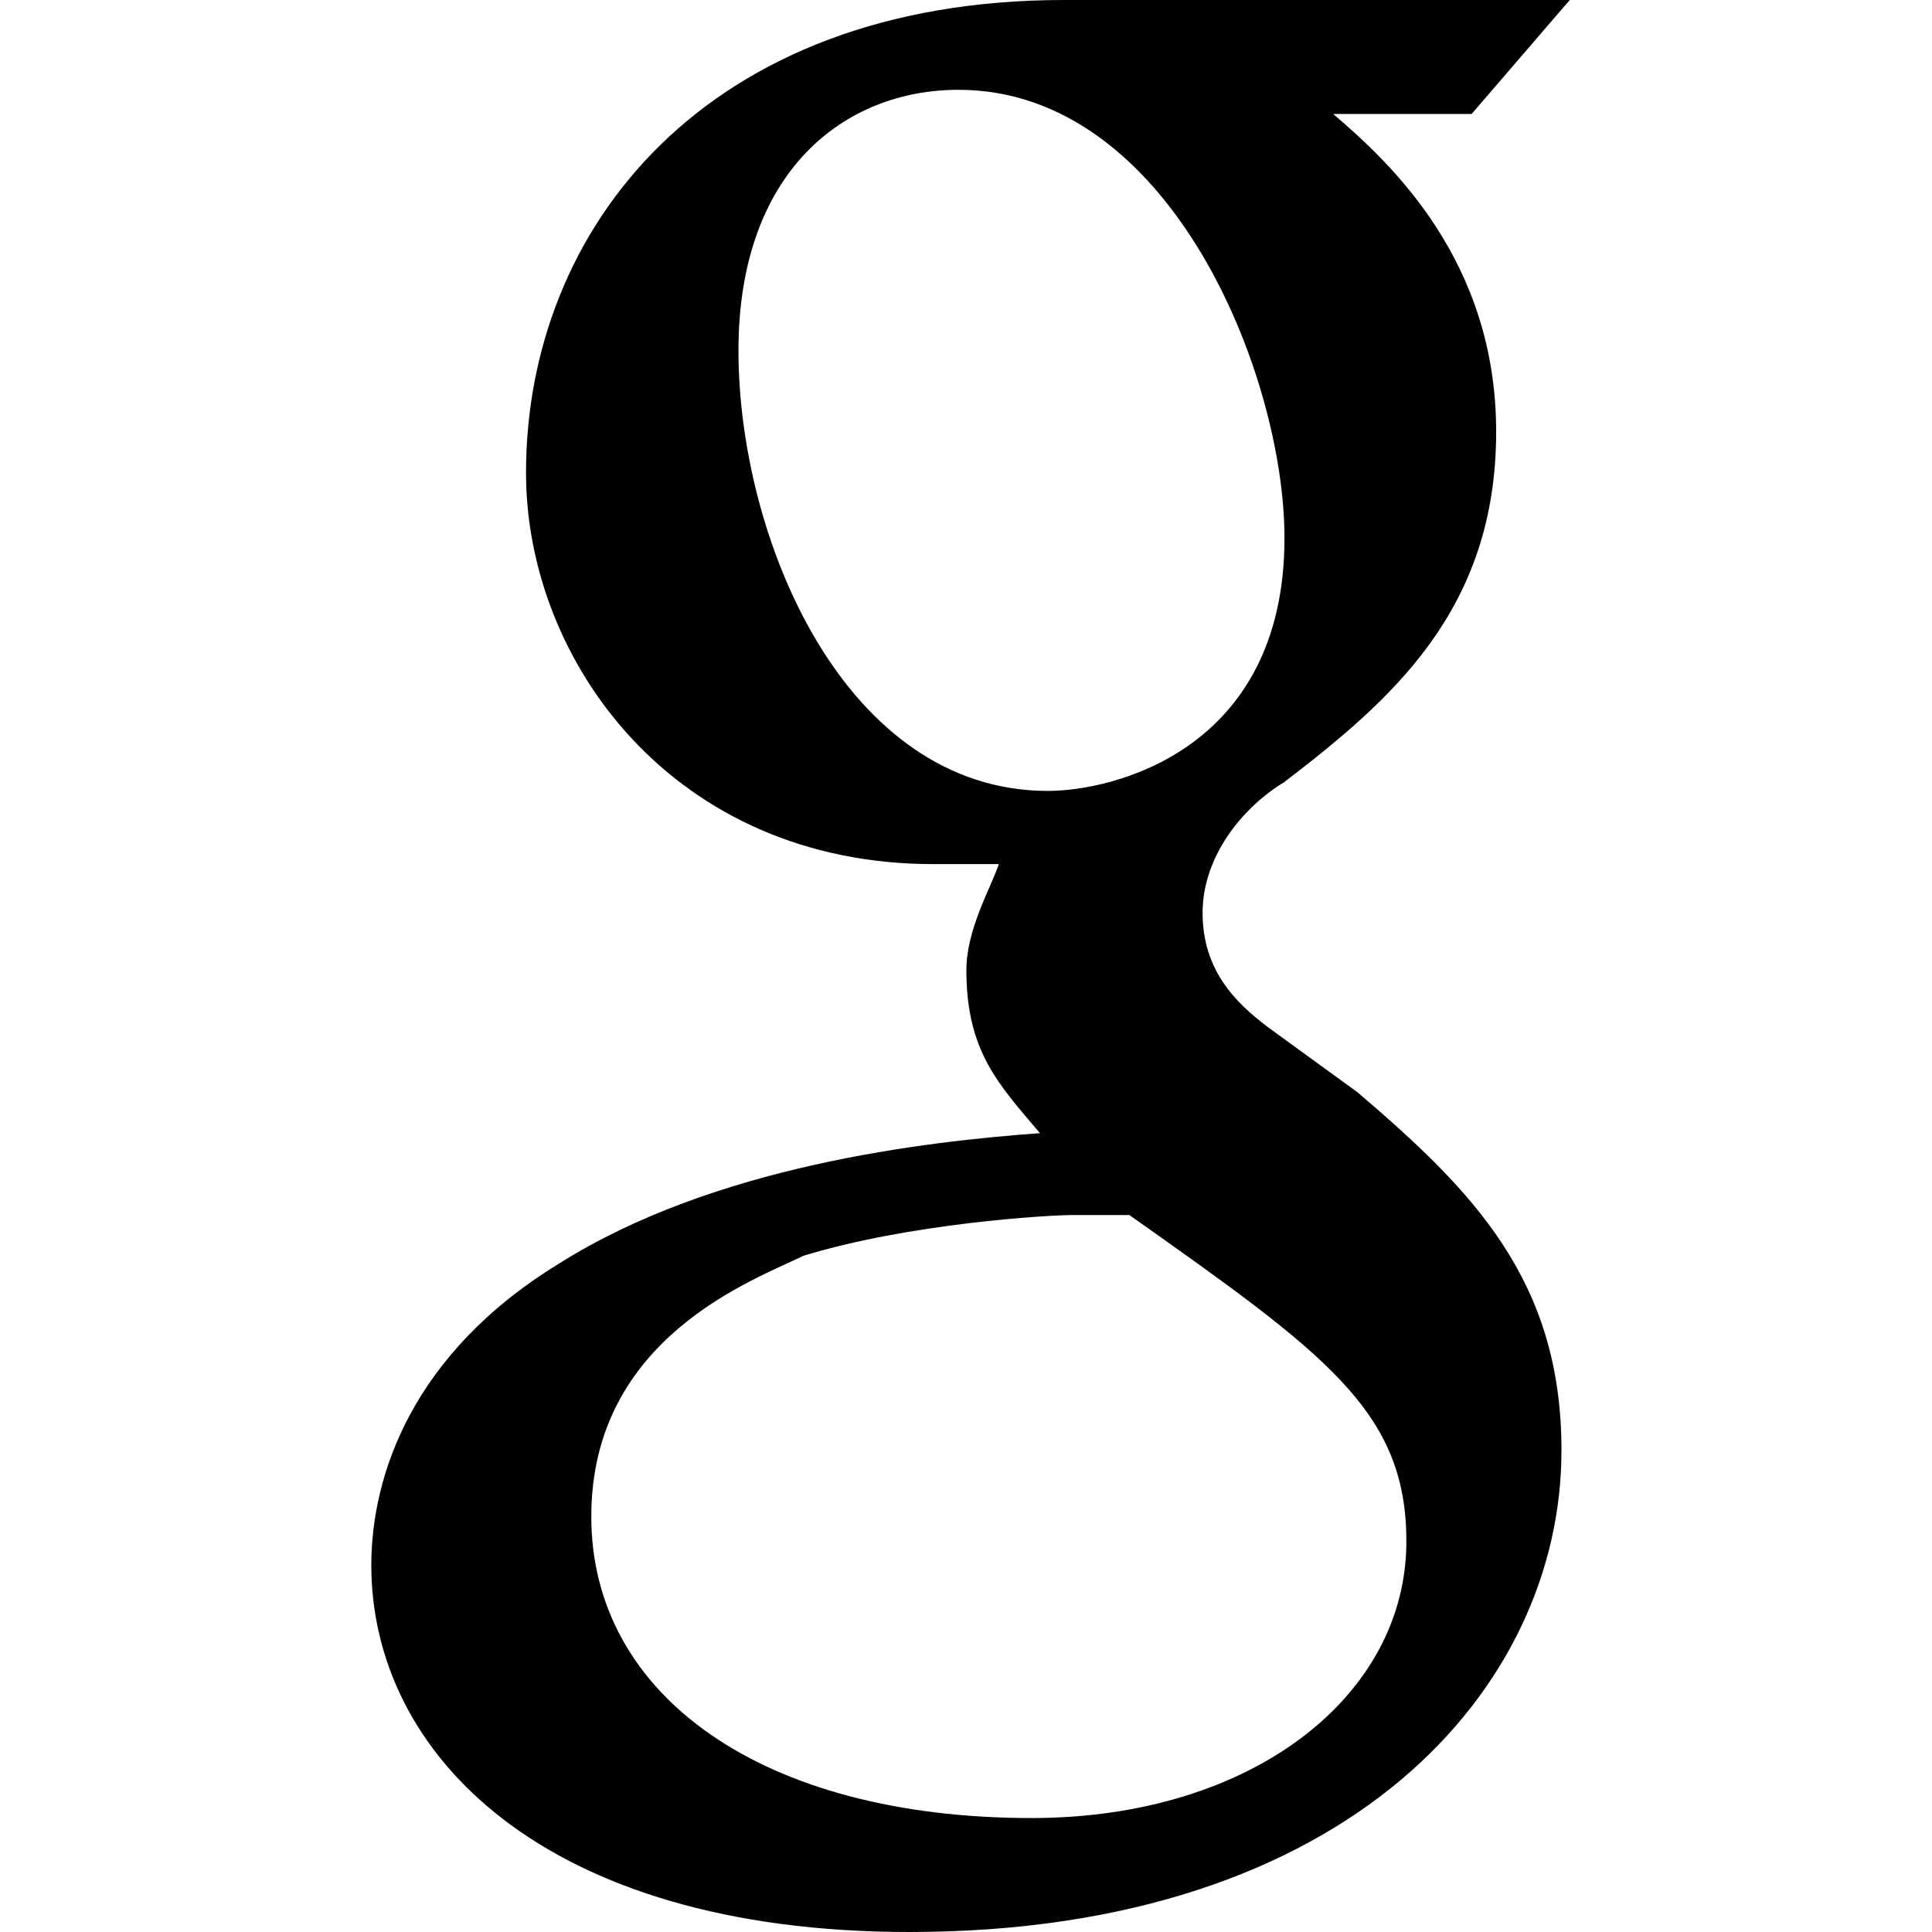
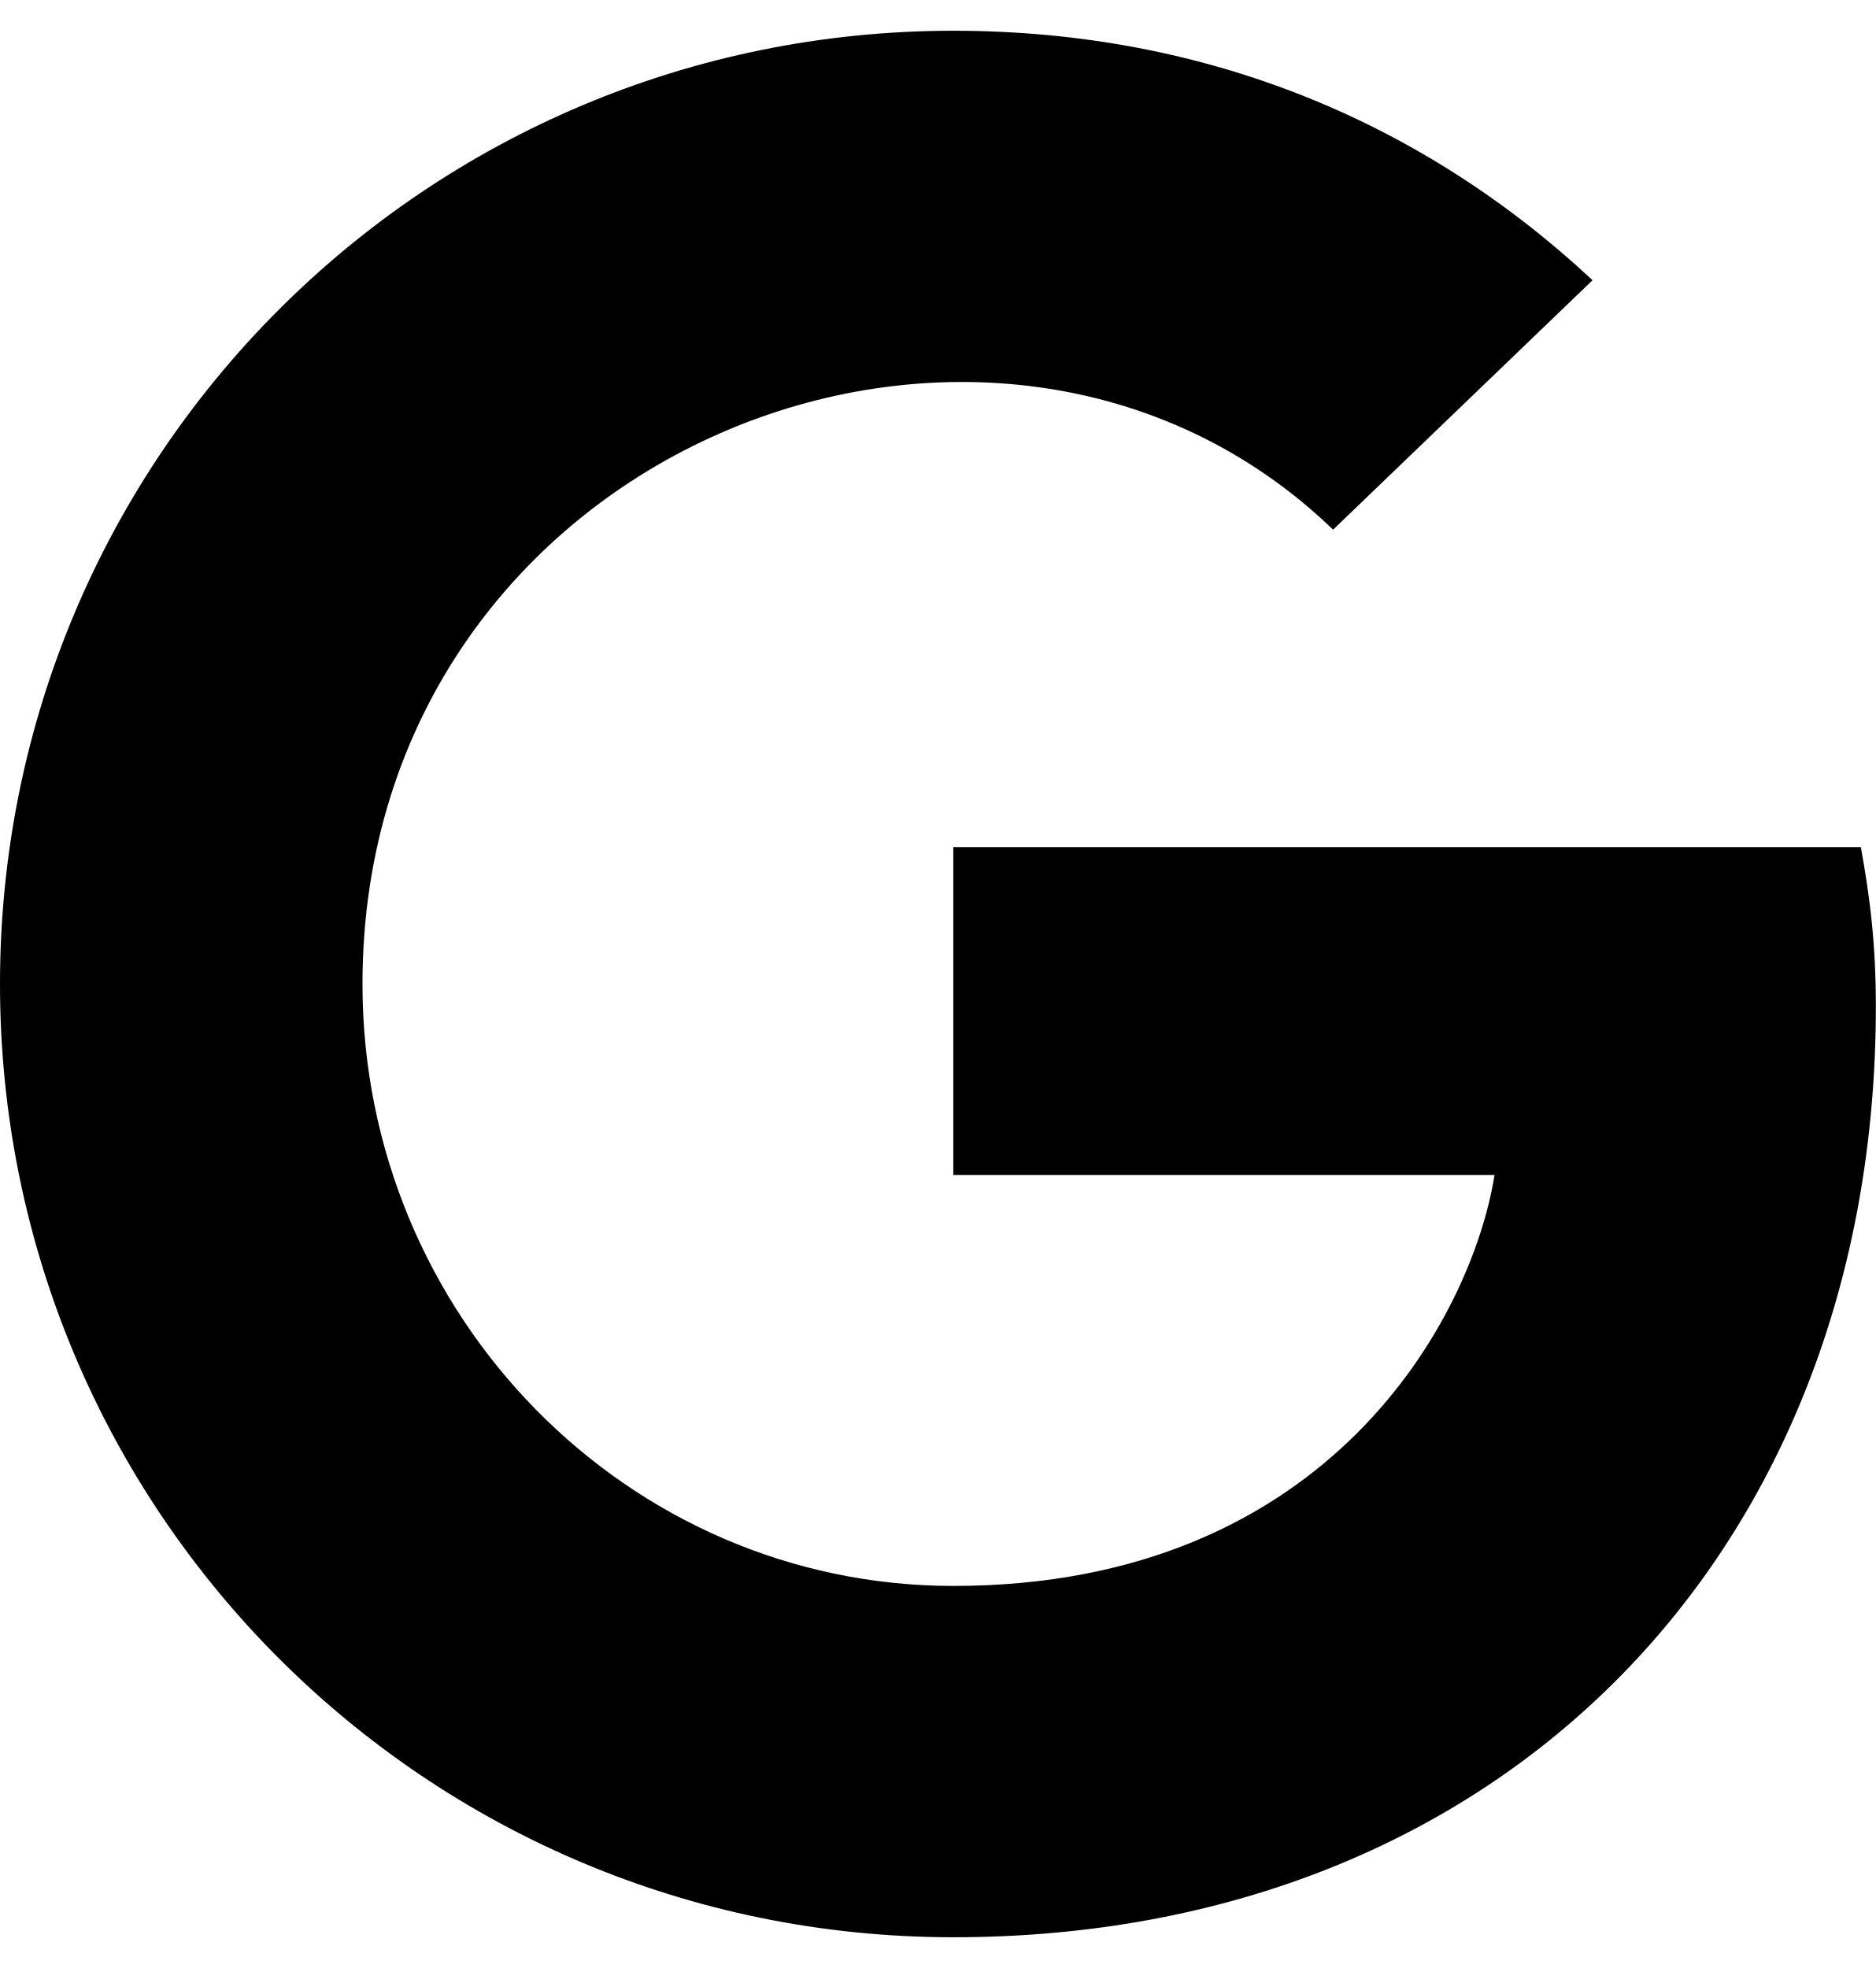
- <svg xmlns="http://www.w3.org/2000/svg" version="1.1" id="Layer_1" x="0px" y="0px" viewBox="0 0 512 512" enable-background="new 0 0 512 512" xml:space="preserve">
-   <g id="google_1_">
-     <path fill="#010101" d="M359.8,289.5l-23.8-17.3c-8.6-6.5-17.3-15.1-17.3-30.3c0-15.1,10.8-28.1,21.6-34.6   c28.1-21.6,56.2-45.4,56.2-92.9c0-45.4-28.1-71.3-43.2-84.2h36.7L416,0H282c-95,0-142.6,60.5-142.6,125.3   c0,49.7,38.9,103.7,108,103.7h17.3c-2.2,6.5-8.6,17.3-8.6,28.1c0,21.6,8.6,30.3,19.5,43.2c-30.3,2.2-86.4,8.6-127.5,34.6   c-38.9,23.8-49.7,56.2-49.7,79.9c0,49.7,45.4,97.2,142.6,97.2c116.7,0,172.8-64.8,172.8-127.5C413.9,339.2,390.1,315.4,359.8,289.5   z M195.7,92.9c0-47.5,28.1-69.1,58.3-69.1c56.2,0,86.4,75.6,86.4,118.8c0,56.2-45.4,67-62.7,67C223.7,209.6,195.7,142.6,195.7,92.9   z M273.4,481.8c-71.3,0-116.7-32.4-116.7-79.9s43.2-62.7,56.2-69.1c28.1-8.6,64.8-10.8,71.3-10.8c6.5,0,10.8,0,15.1,0   c51.9,36.7,73.4,51.9,73.4,86.4C372.8,449.4,331.8,481.8,273.4,481.8z" />
-   </g>
+ <svg xmlns="http://www.w3.org/2000/svg" viewBox="0 0 488 512">
+   <path d="M488 261.8C488 403.3 391.1 504 248 504 110.8 504 0 393.2 0 256S110.8 8 248 8c66.8 0 123 24.5 166.3 64.9l-67.5 64.9C258.5 52.6 94.3 116.6 94.3 256c0 86.5 69.1 156.6 153.7 156.6 98.2 0 135-70.4 140.8-106.9H248v-85.3h236.1c2.3 12.7 3.9 24.9 3.9 41.4z" />
</svg>
